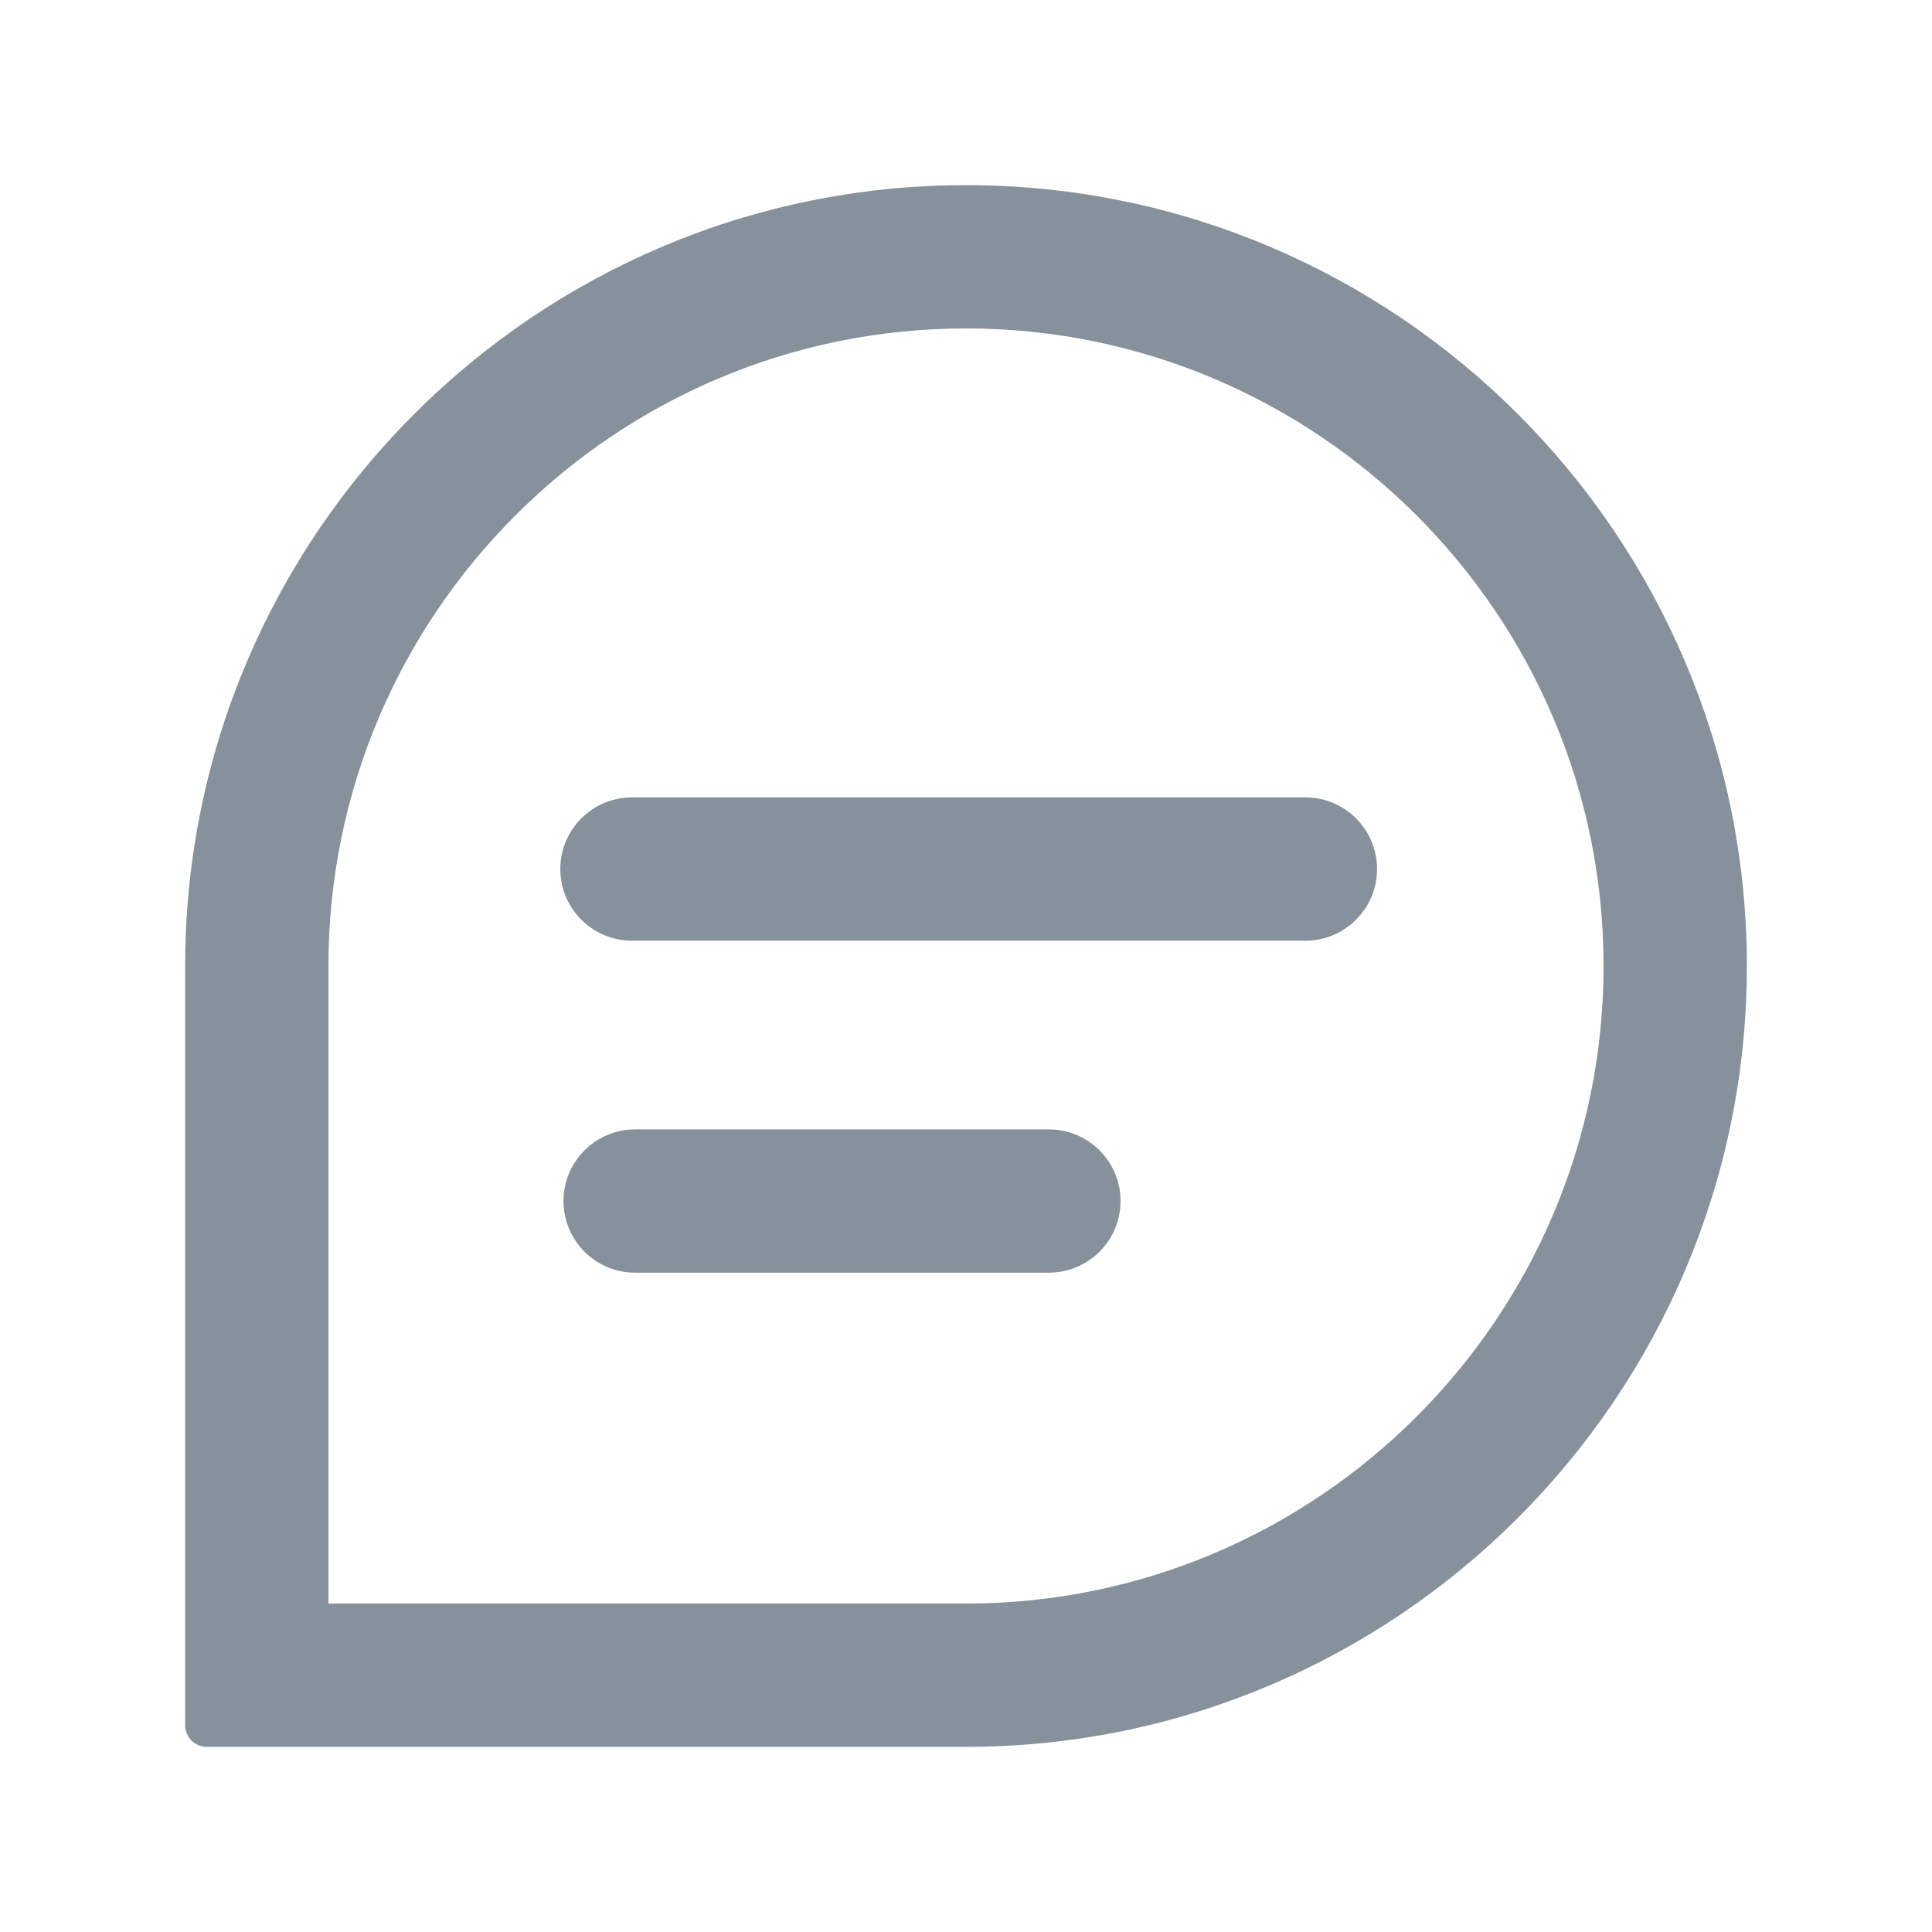
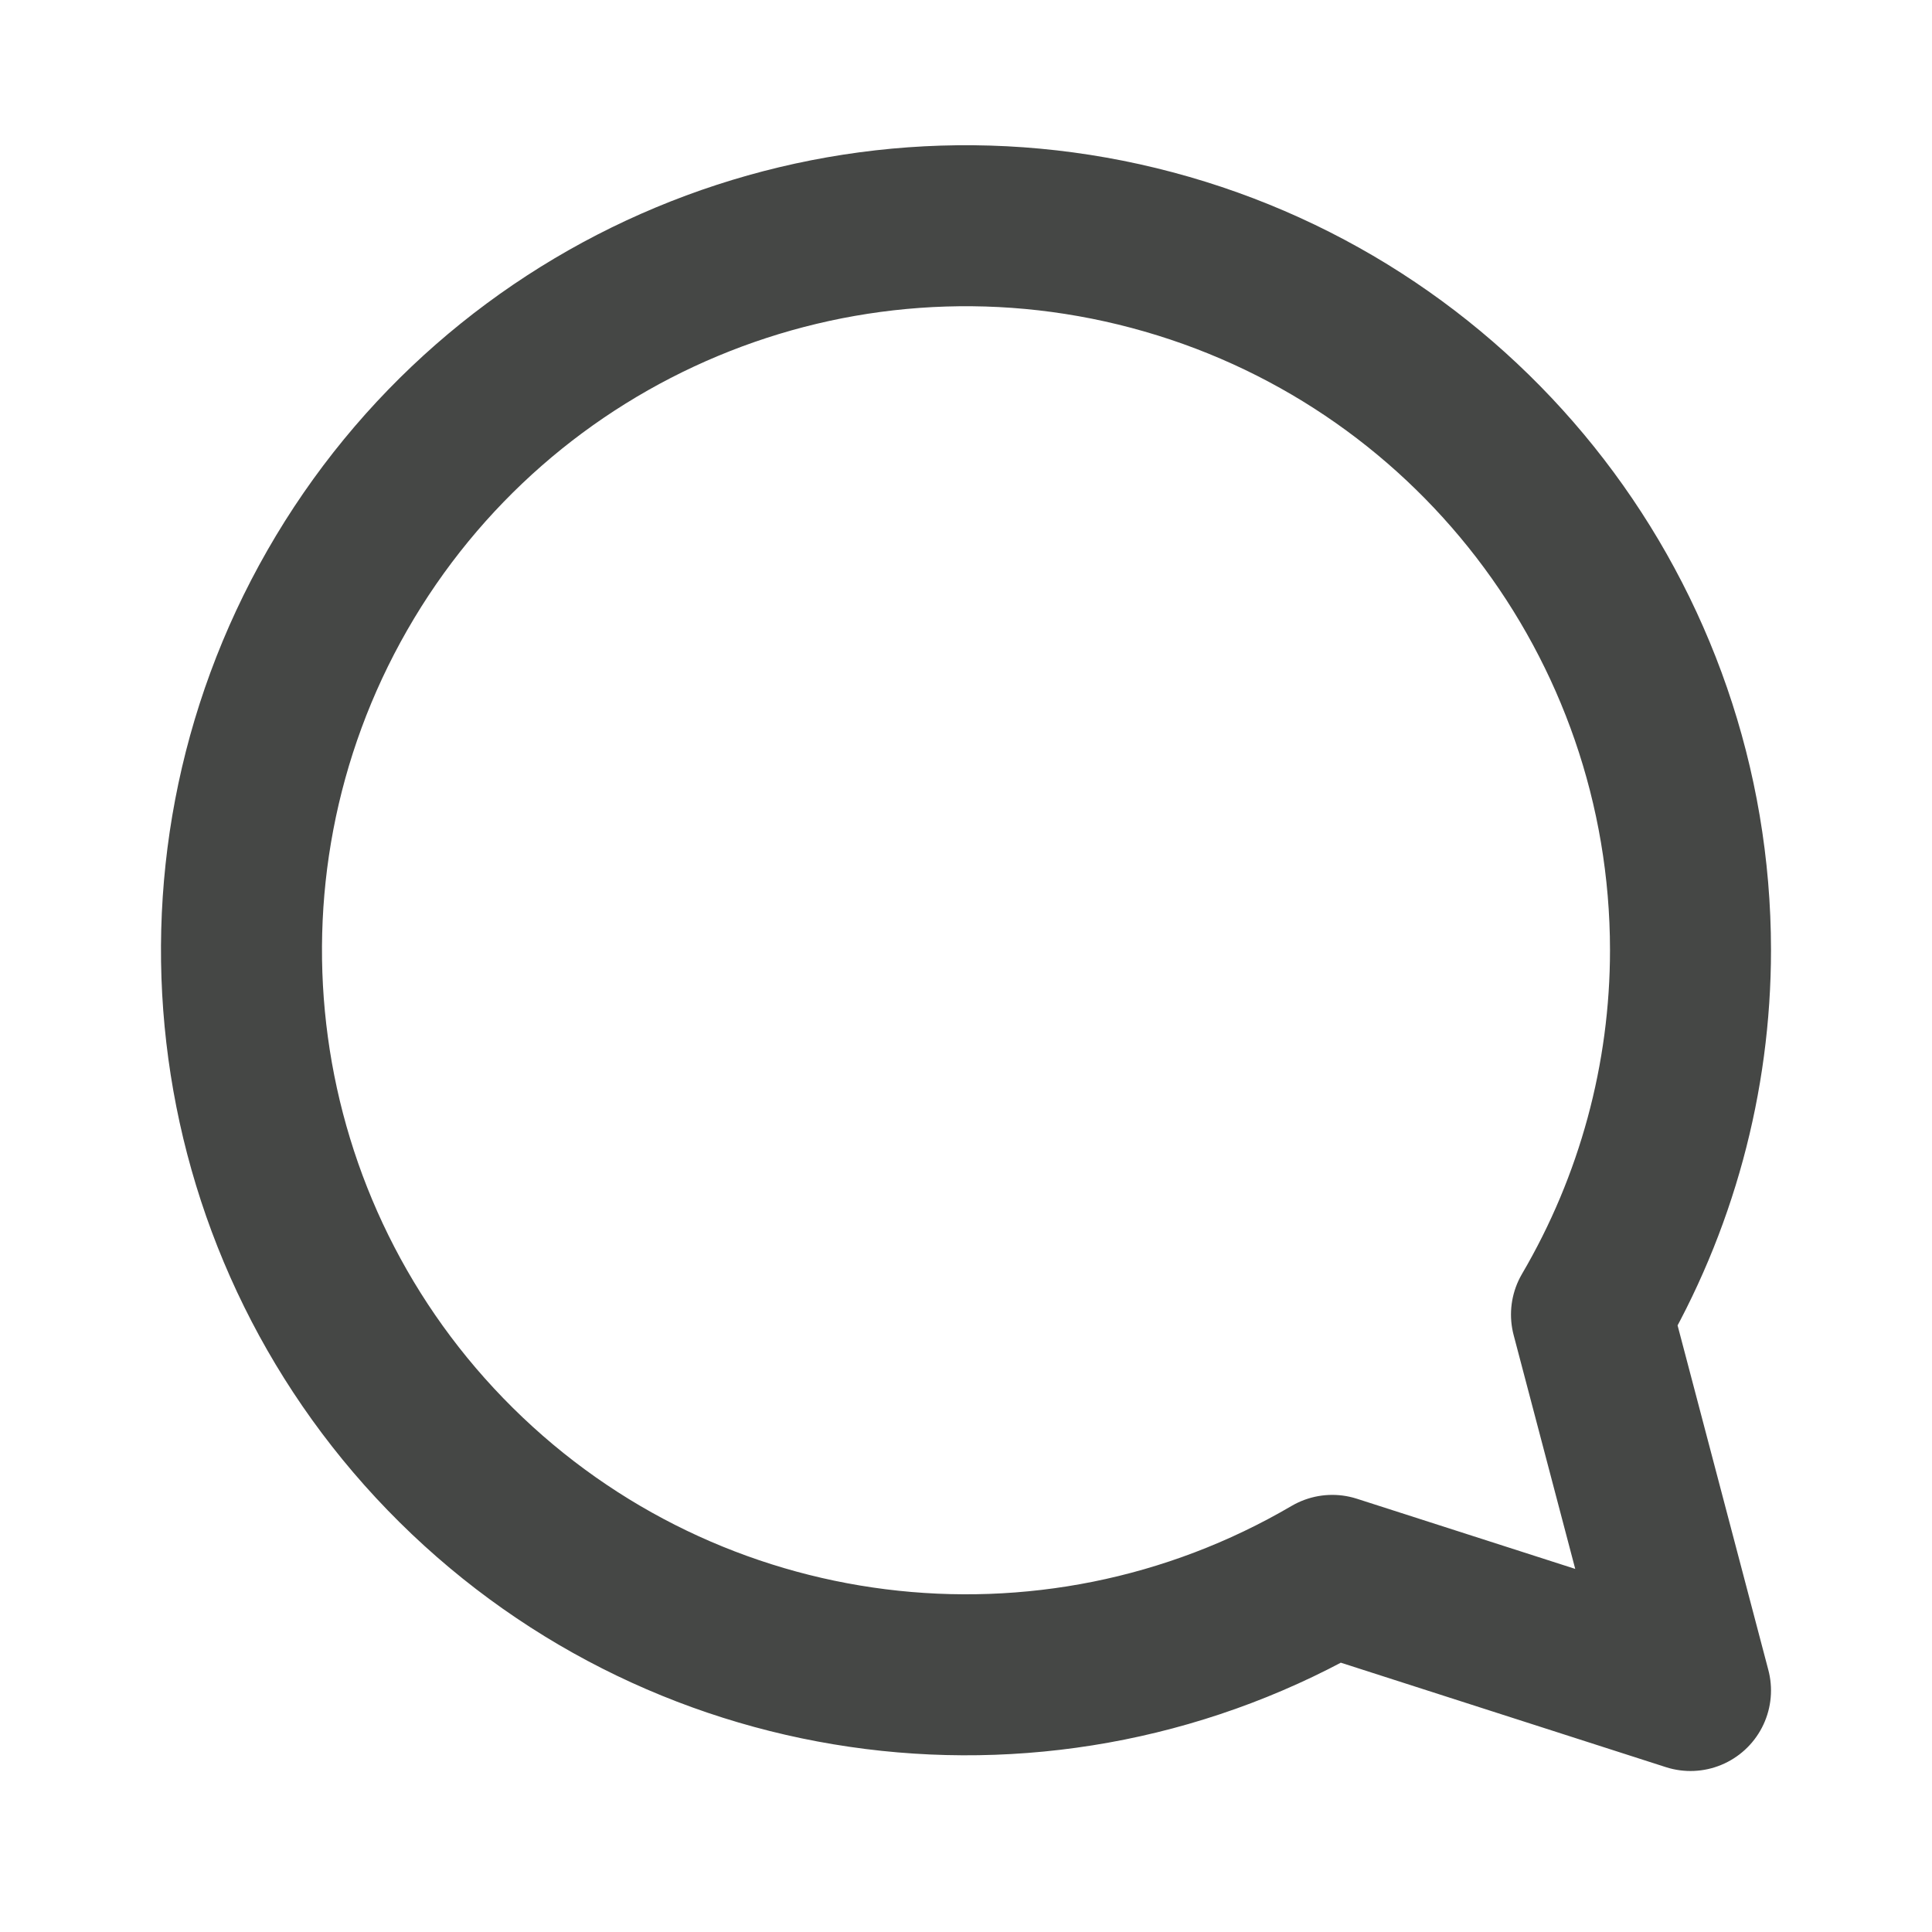
- <svg xmlns="http://www.w3.org/2000/svg" width="24" height="24" viewBox="0 0 24 24">
-   <g transform="translate(1.65706 1.644105) scale(0.02024356)" fill="#87919C" stroke="#87919C" stroke-width="26.489" stroke-linejoin="round" stroke-linecap="round">
-     <path d="M510.925 977.485h-465.92v-465.92c0-256.896 209.024-465.92 465.92-465.92 256.922 0 465.92 209.024 465.92 465.92s-208.998 465.92-465.92 465.92z m-404.48-61.44h404.48c223.027 0 404.48-181.453 404.48-404.48s-181.453-404.48-404.48-404.48-404.48 181.453-404.48 404.48v404.48z" />
-     <path d="M719.206 482.79H305.946c-16.973 0-30.72-13.747-30.72-30.72s13.747-30.72 30.72-30.72h413.261c16.973 0 30.72 13.747 30.72 30.72s-13.773 30.72-30.72 30.72zM561.792 686.515h-253.901c-16.973 0-30.72-13.747-30.72-30.72s13.747-30.72 30.72-30.72h253.901c16.973 0 30.72 13.747 30.72 30.72s-13.773 30.72-30.72 30.72z" />
-   </g>
+ <svg xmlns="http://www.w3.org/2000/svg" width="24" height="24" viewBox="0 0 24 24" fill="none" stroke="#454745" stroke-width="2" stroke-linecap="round" stroke-linejoin="round">
+   <path d="M21 11.8a9 9 0 1 0-4.45 7.77L21 21l-1.23-4.67A8.95 8.95 0 0 0 21 11.8Z" />
</svg>
